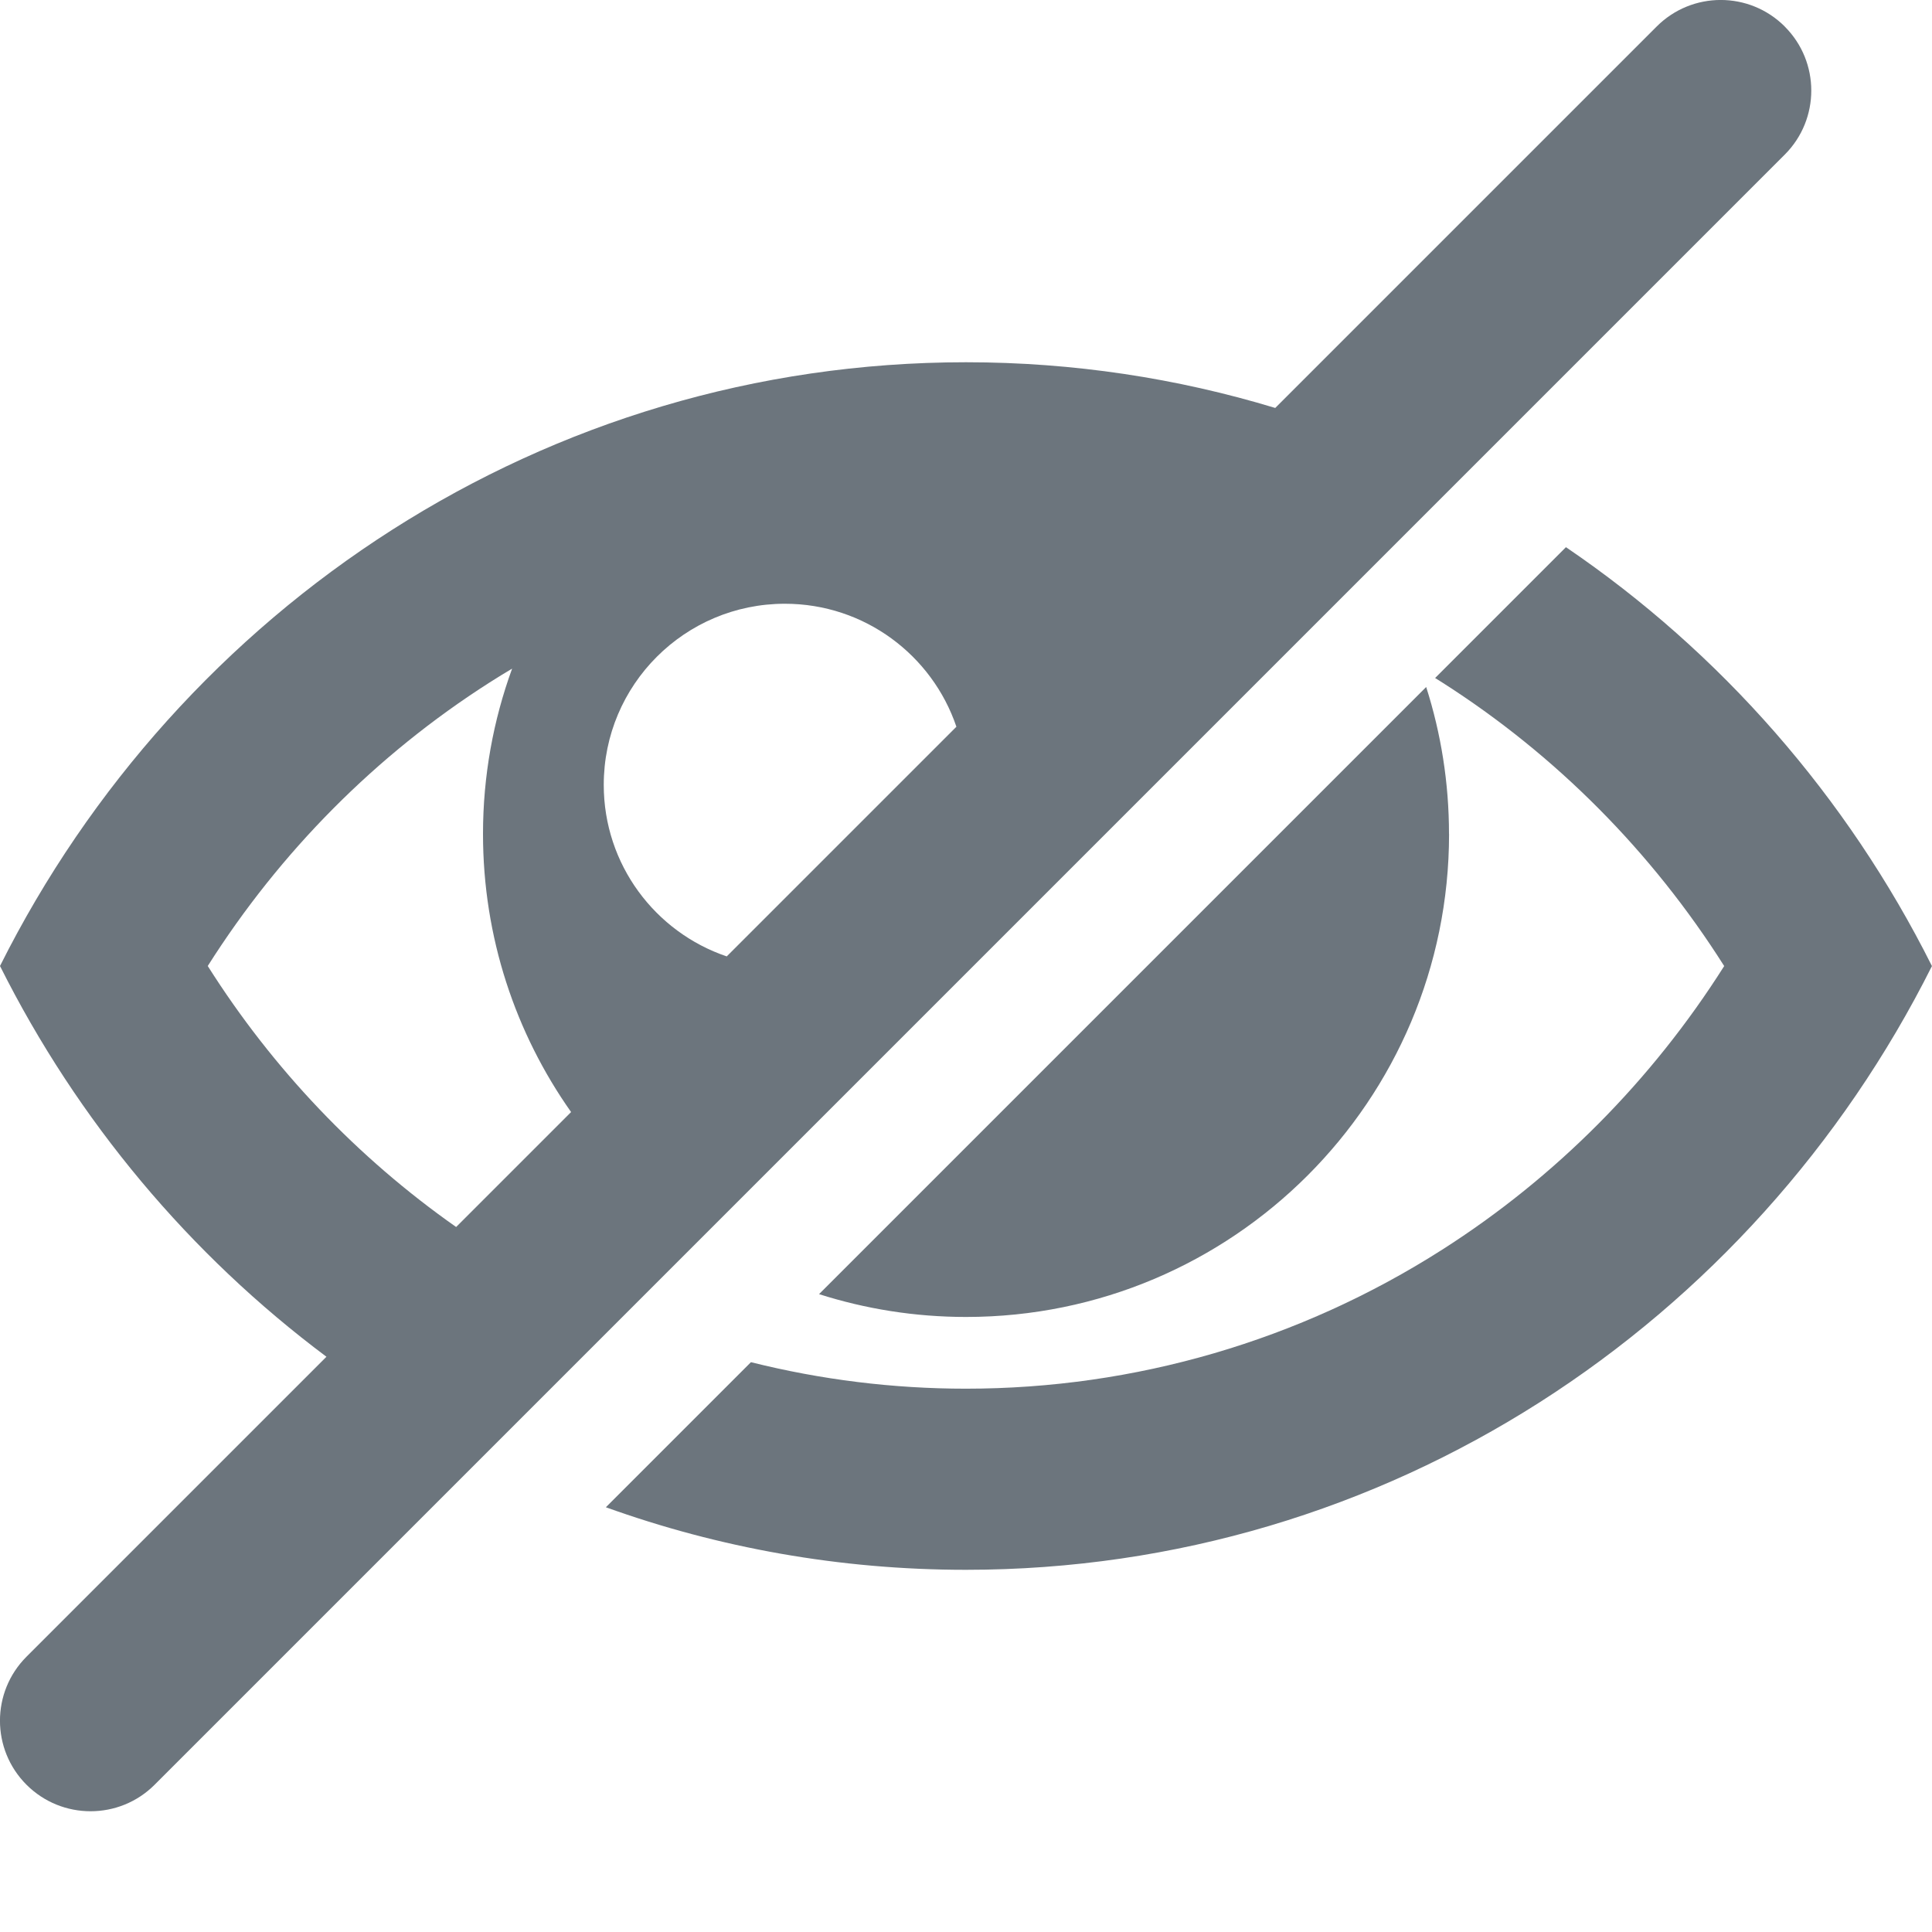
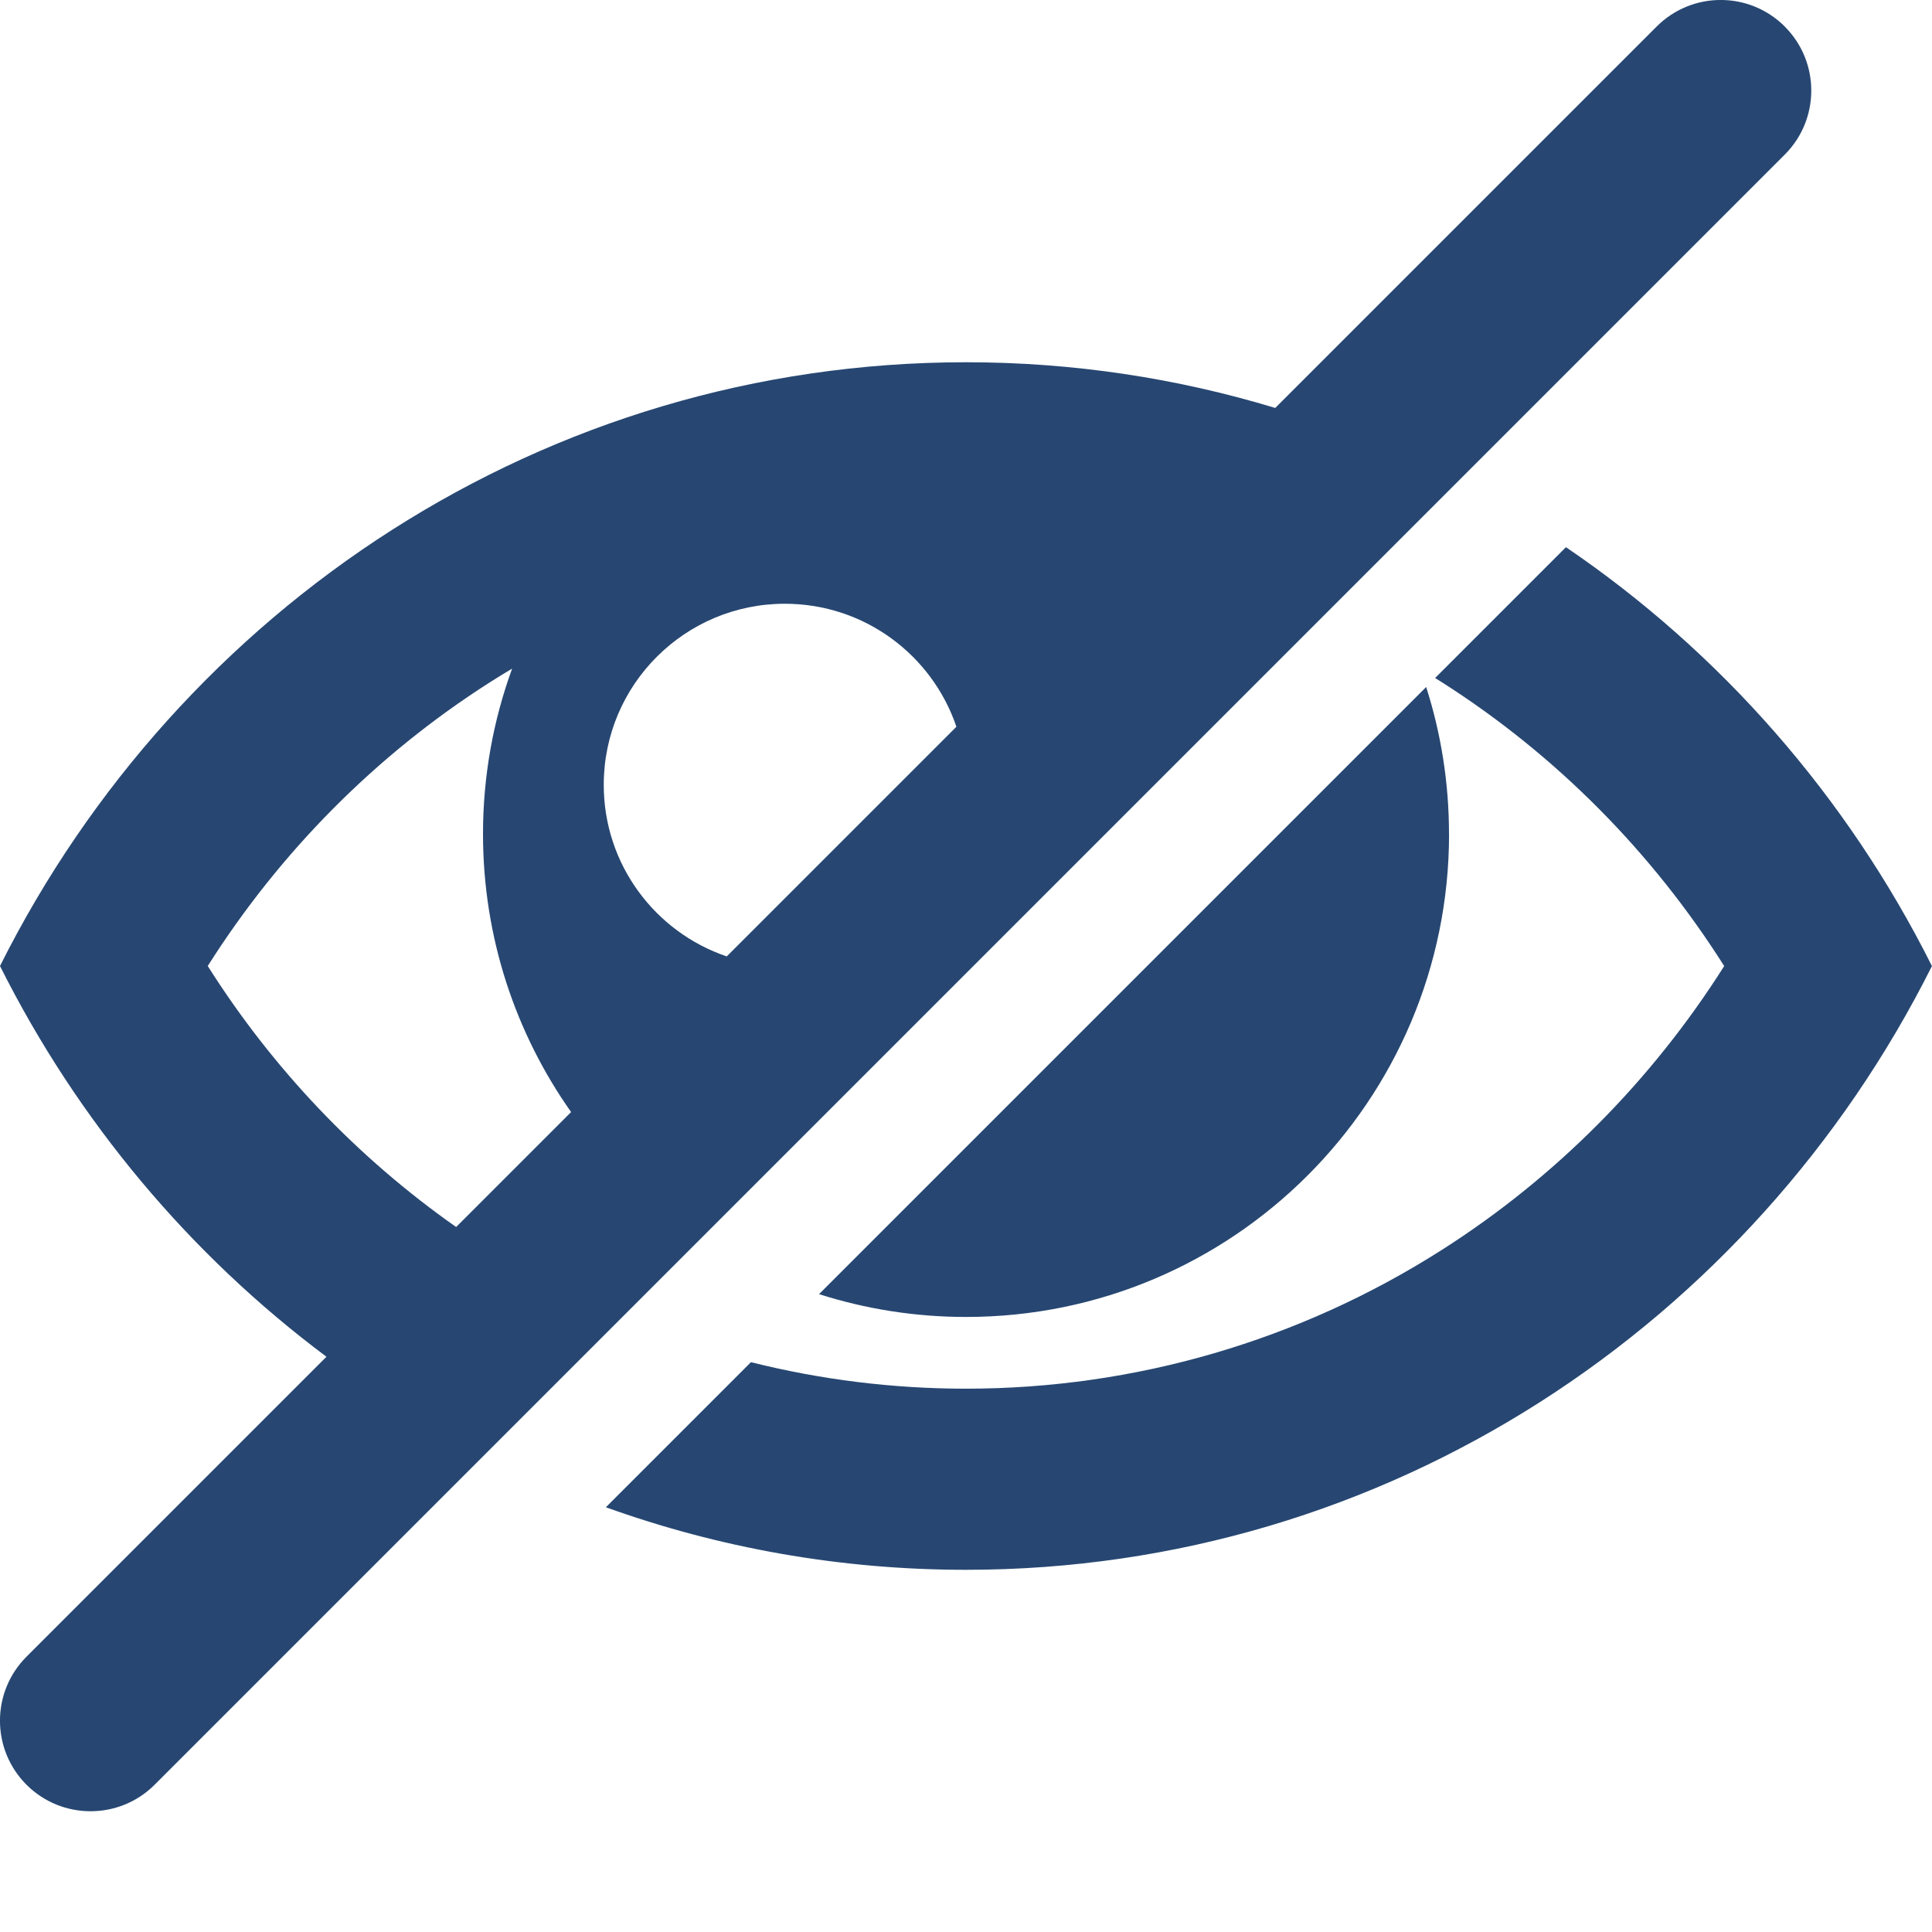
- <svg xmlns="http://www.w3.org/2000/svg" version="1.1" width="18" height="18" fill="#6C757D" viewBox="0 0 32 32">
+ <svg xmlns="http://www.w3.org/2000/svg" version="1.1" width="18" height="18" fill="#274772" viewBox="0 0 32 32">
  <path d="M29.561 0.439c-0.586-0.586-1.535-0.586-2.121 0l-6.318 6.318c-1.623-0.492-3.342-0.757-5.122-0.757-6.979 0-13.028 4.064-16 10 1.285 2.566 3.145 4.782 5.407 6.472l-4.968 4.968c-0.586 0.586-0.586 1.535 0 2.121 0.293 0.293 0.677 0.439 1.061 0.439s0.768-0.146 1.061-0.439l27-27c0.586-0.586 0.586-1.536 0-2.121zM13 10c1.32 0 2.44 0.853 2.841 2.037l-3.804 3.804c-1.184-0.401-2.037-1.521-2.037-2.841 0-1.657 1.343-3 3-3zM3.441 16c1.197-1.891 2.79-3.498 4.67-4.697 0.122-0.078 0.246-0.154 0.371-0.228-0.311 0.854-0.482 1.776-0.482 2.737 0 1.715 0.54 3.304 1.459 4.607l-1.904 1.904c-1.639-1.151-3.038-2.621-4.114-4.323z" />
  <path d="M24 13.813c0-0.849-0.133-1.667-0.378-2.434l-10.056 10.056c0.768 0.245 1.586 0.378 2.435 0.378 4.418 0 8-3.582 8-8z" />
  <path d="M25.938 9.062l-2.168 2.168c0.040 0.025 0.079 0.049 0.118 0.074 1.88 1.199 3.473 2.805 4.67 4.697-1.197 1.891-2.79 3.498-4.67 4.697-2.362 1.507-5.090 2.303-7.889 2.303-1.208 0-2.403-0.149-3.561-0.439l-2.403 2.403c1.866 0.671 3.873 1.036 5.964 1.036 6.978 0 13.027-4.064 16-10-1.407-2.81-3.504-5.2-6.062-6.938z" />
</svg>
